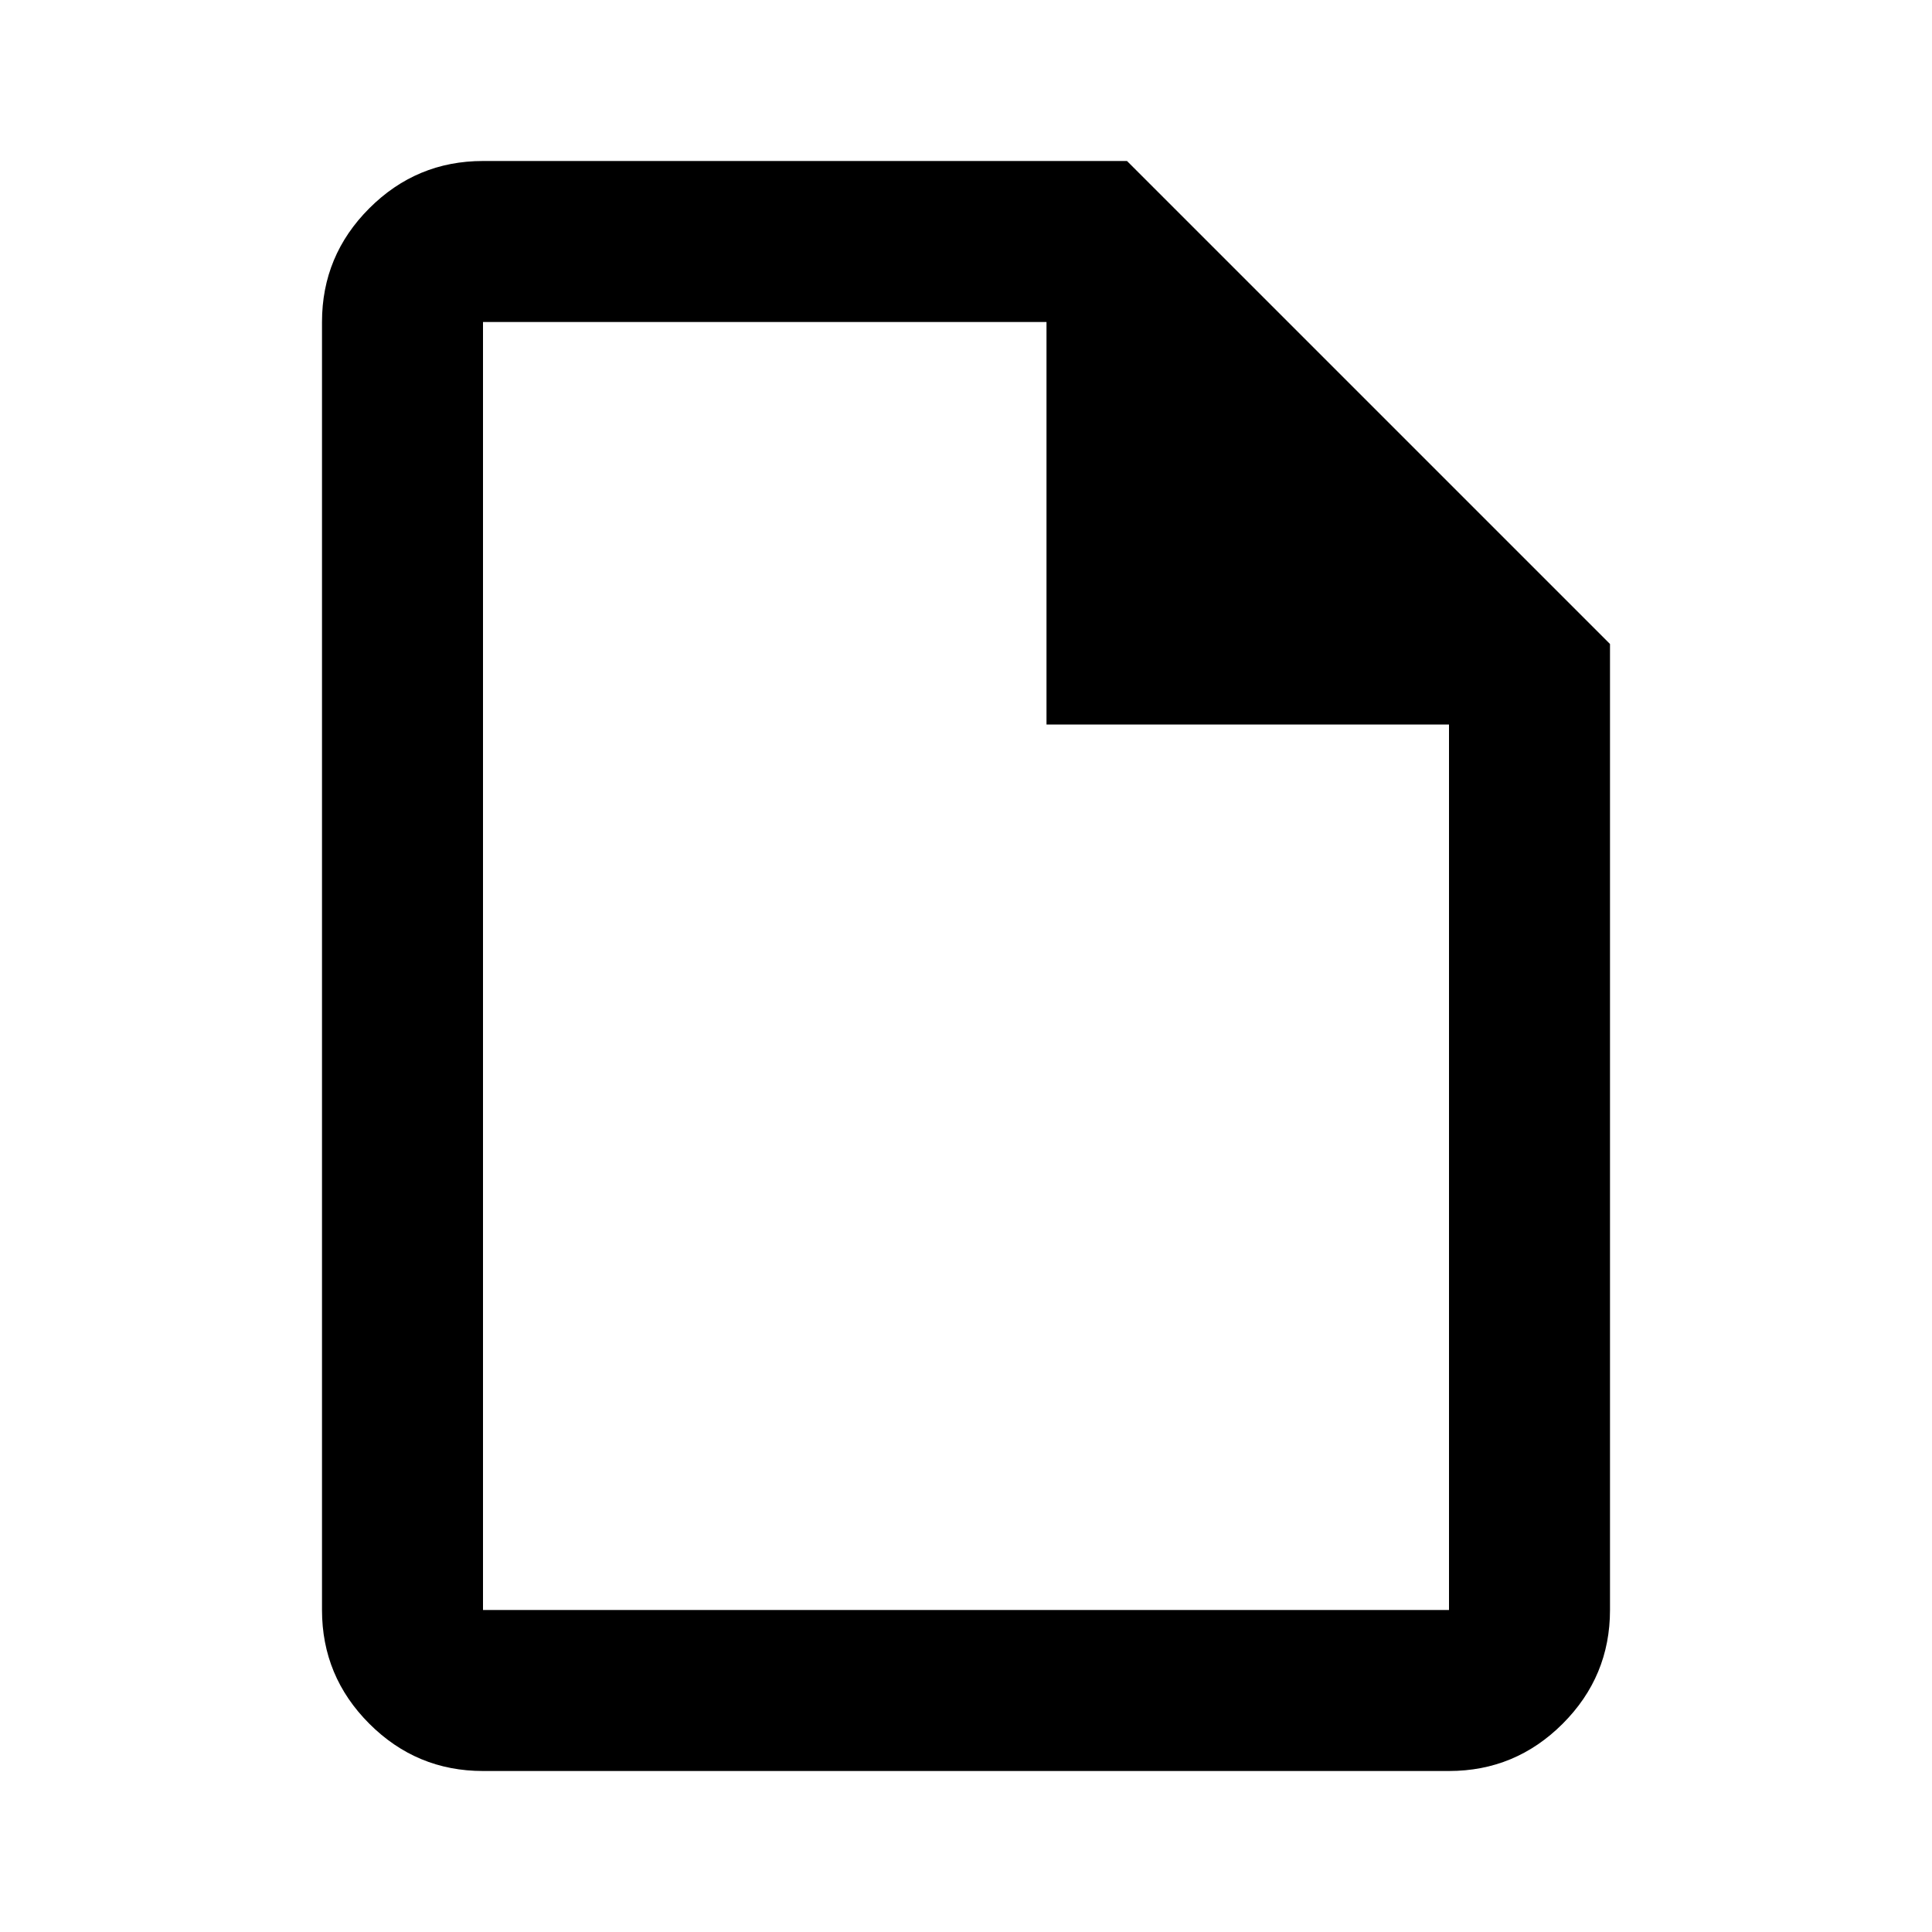
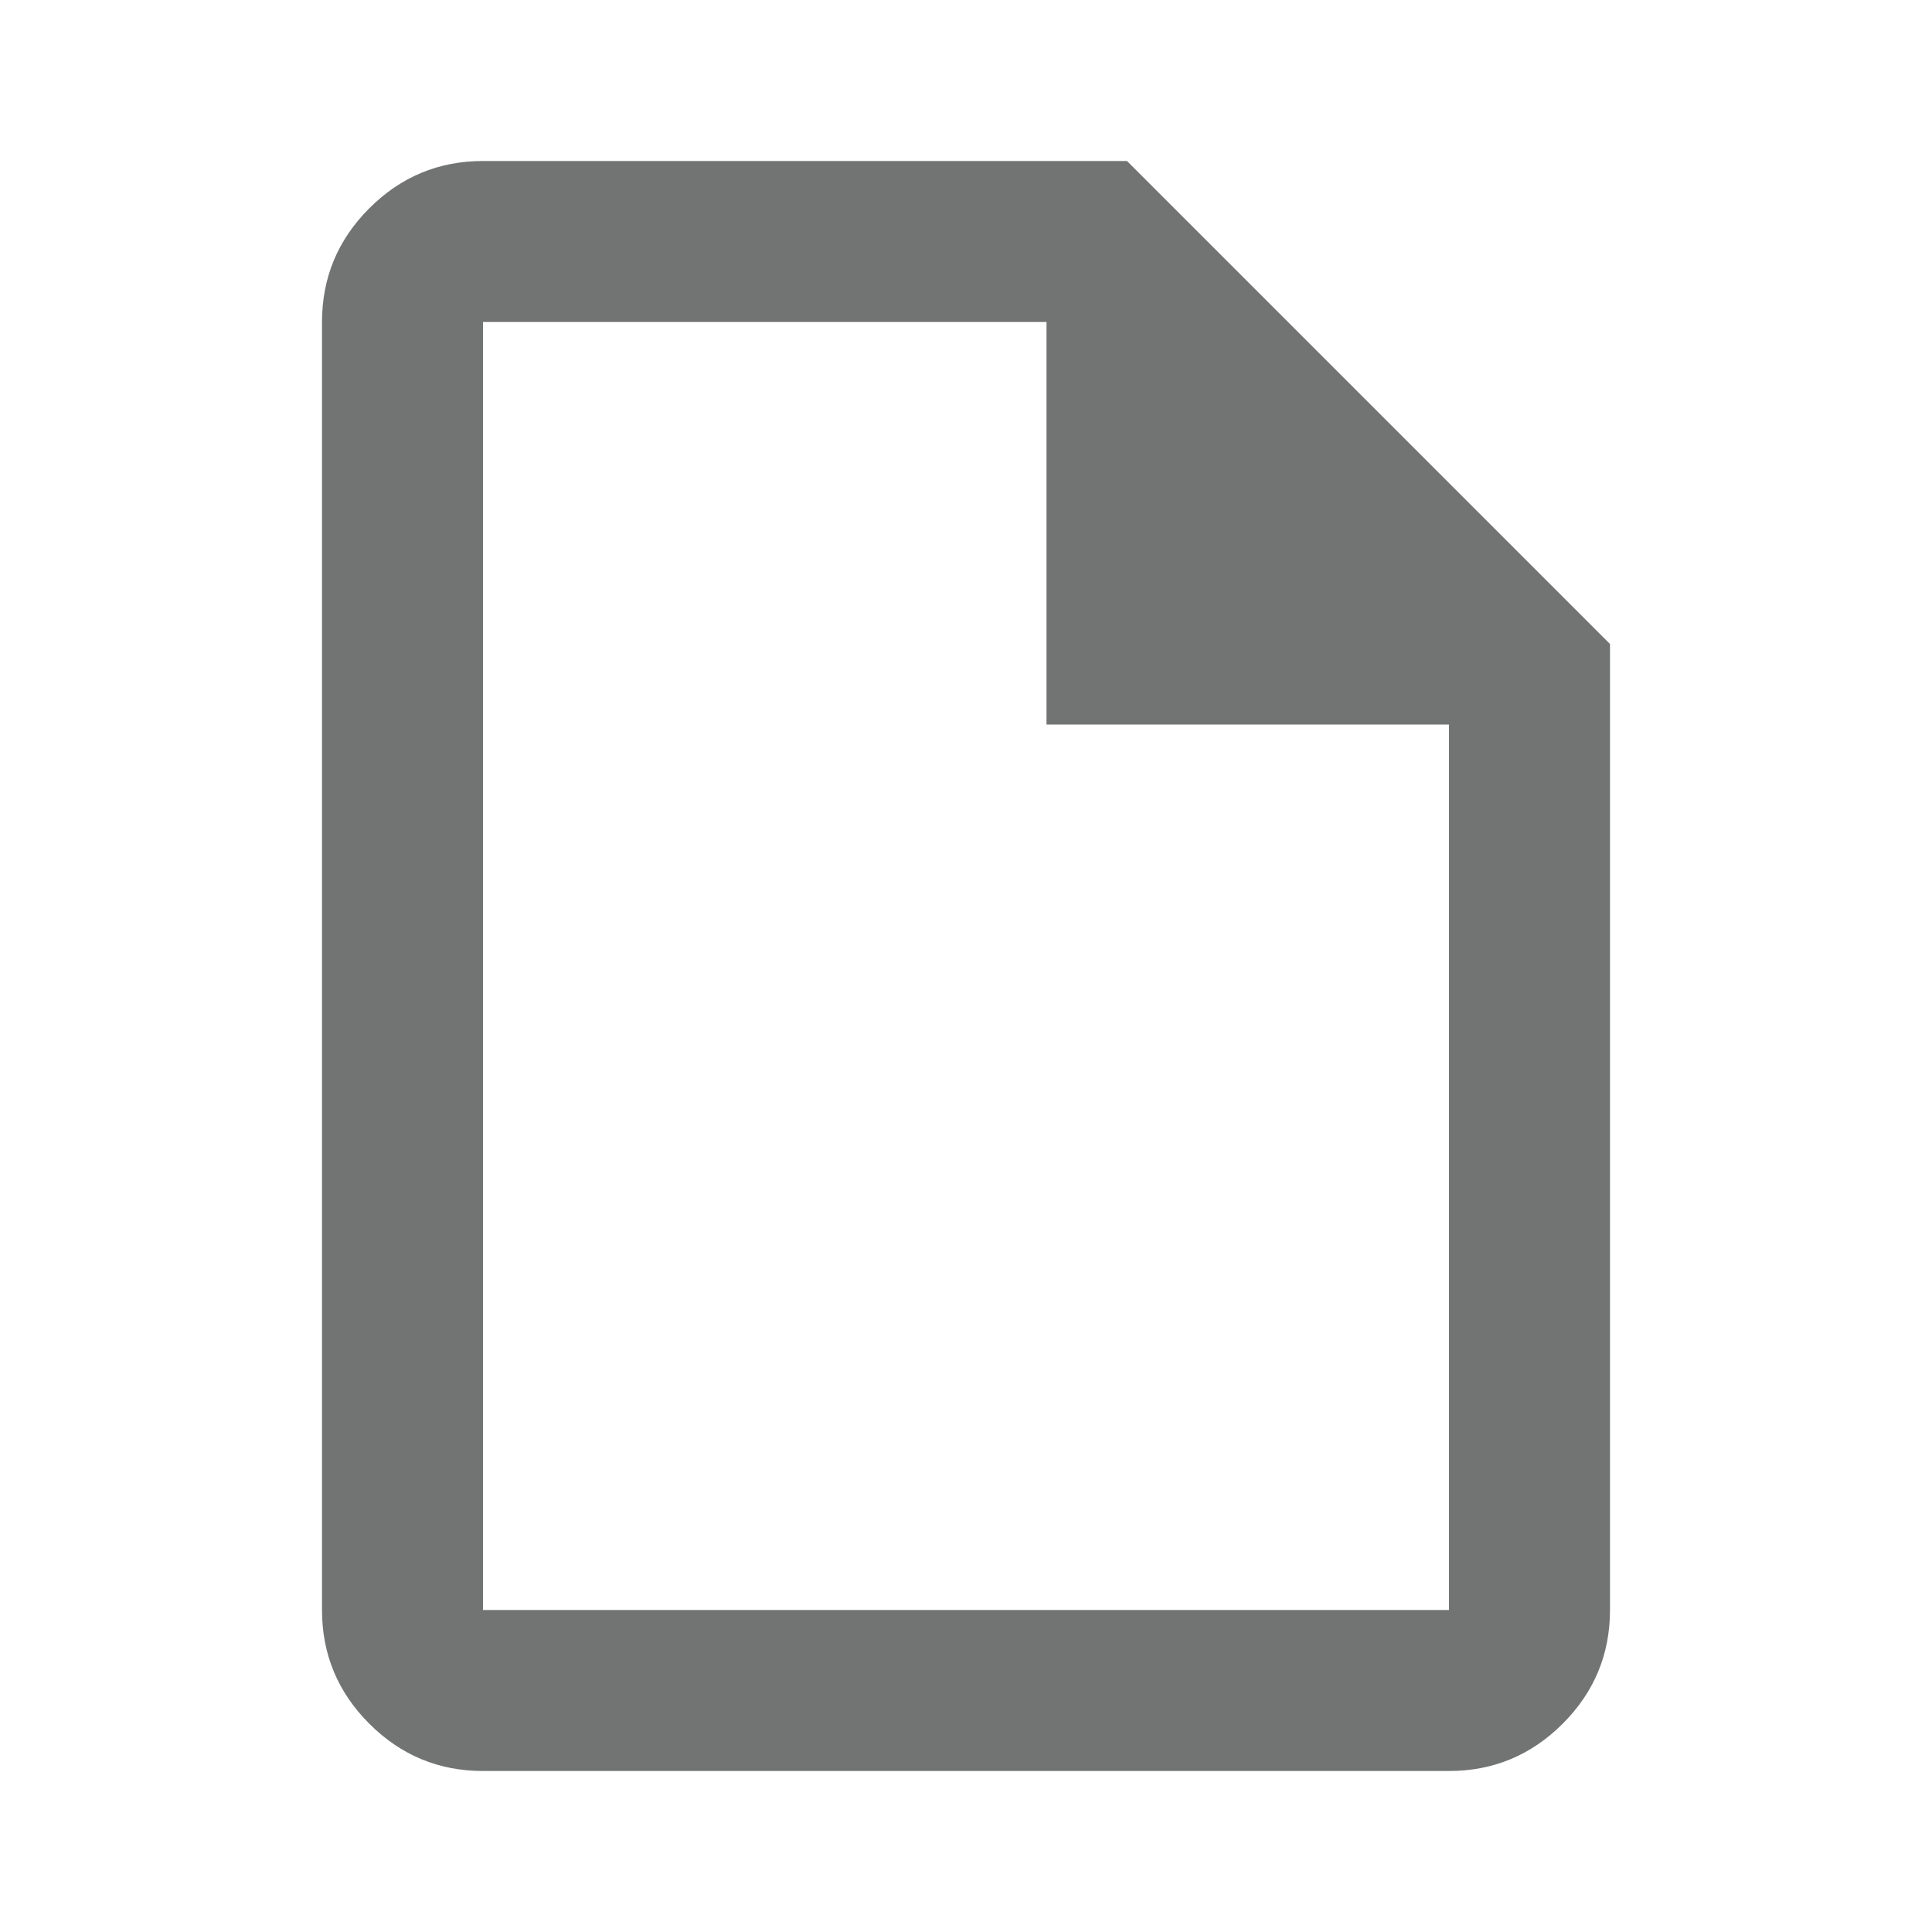
- <svg xmlns="http://www.w3.org/2000/svg" height="24" viewBox="0 -960 960 960" width="24">
+ <svg xmlns="http://www.w3.org/2000/svg" fill="#727474" height="24" viewBox="0 -960 960 960" width="24">
  <path d="M240-80q-33 0-56.5-23.5T160-160v-640q0-33 23.5-56.5T240-880h320l240 240v480q0 33-23.5 56.5T720-80H240Zm280-520v-200H240v640h480v-440H520ZM240-800v200-200 640-640Z" />
</svg>
